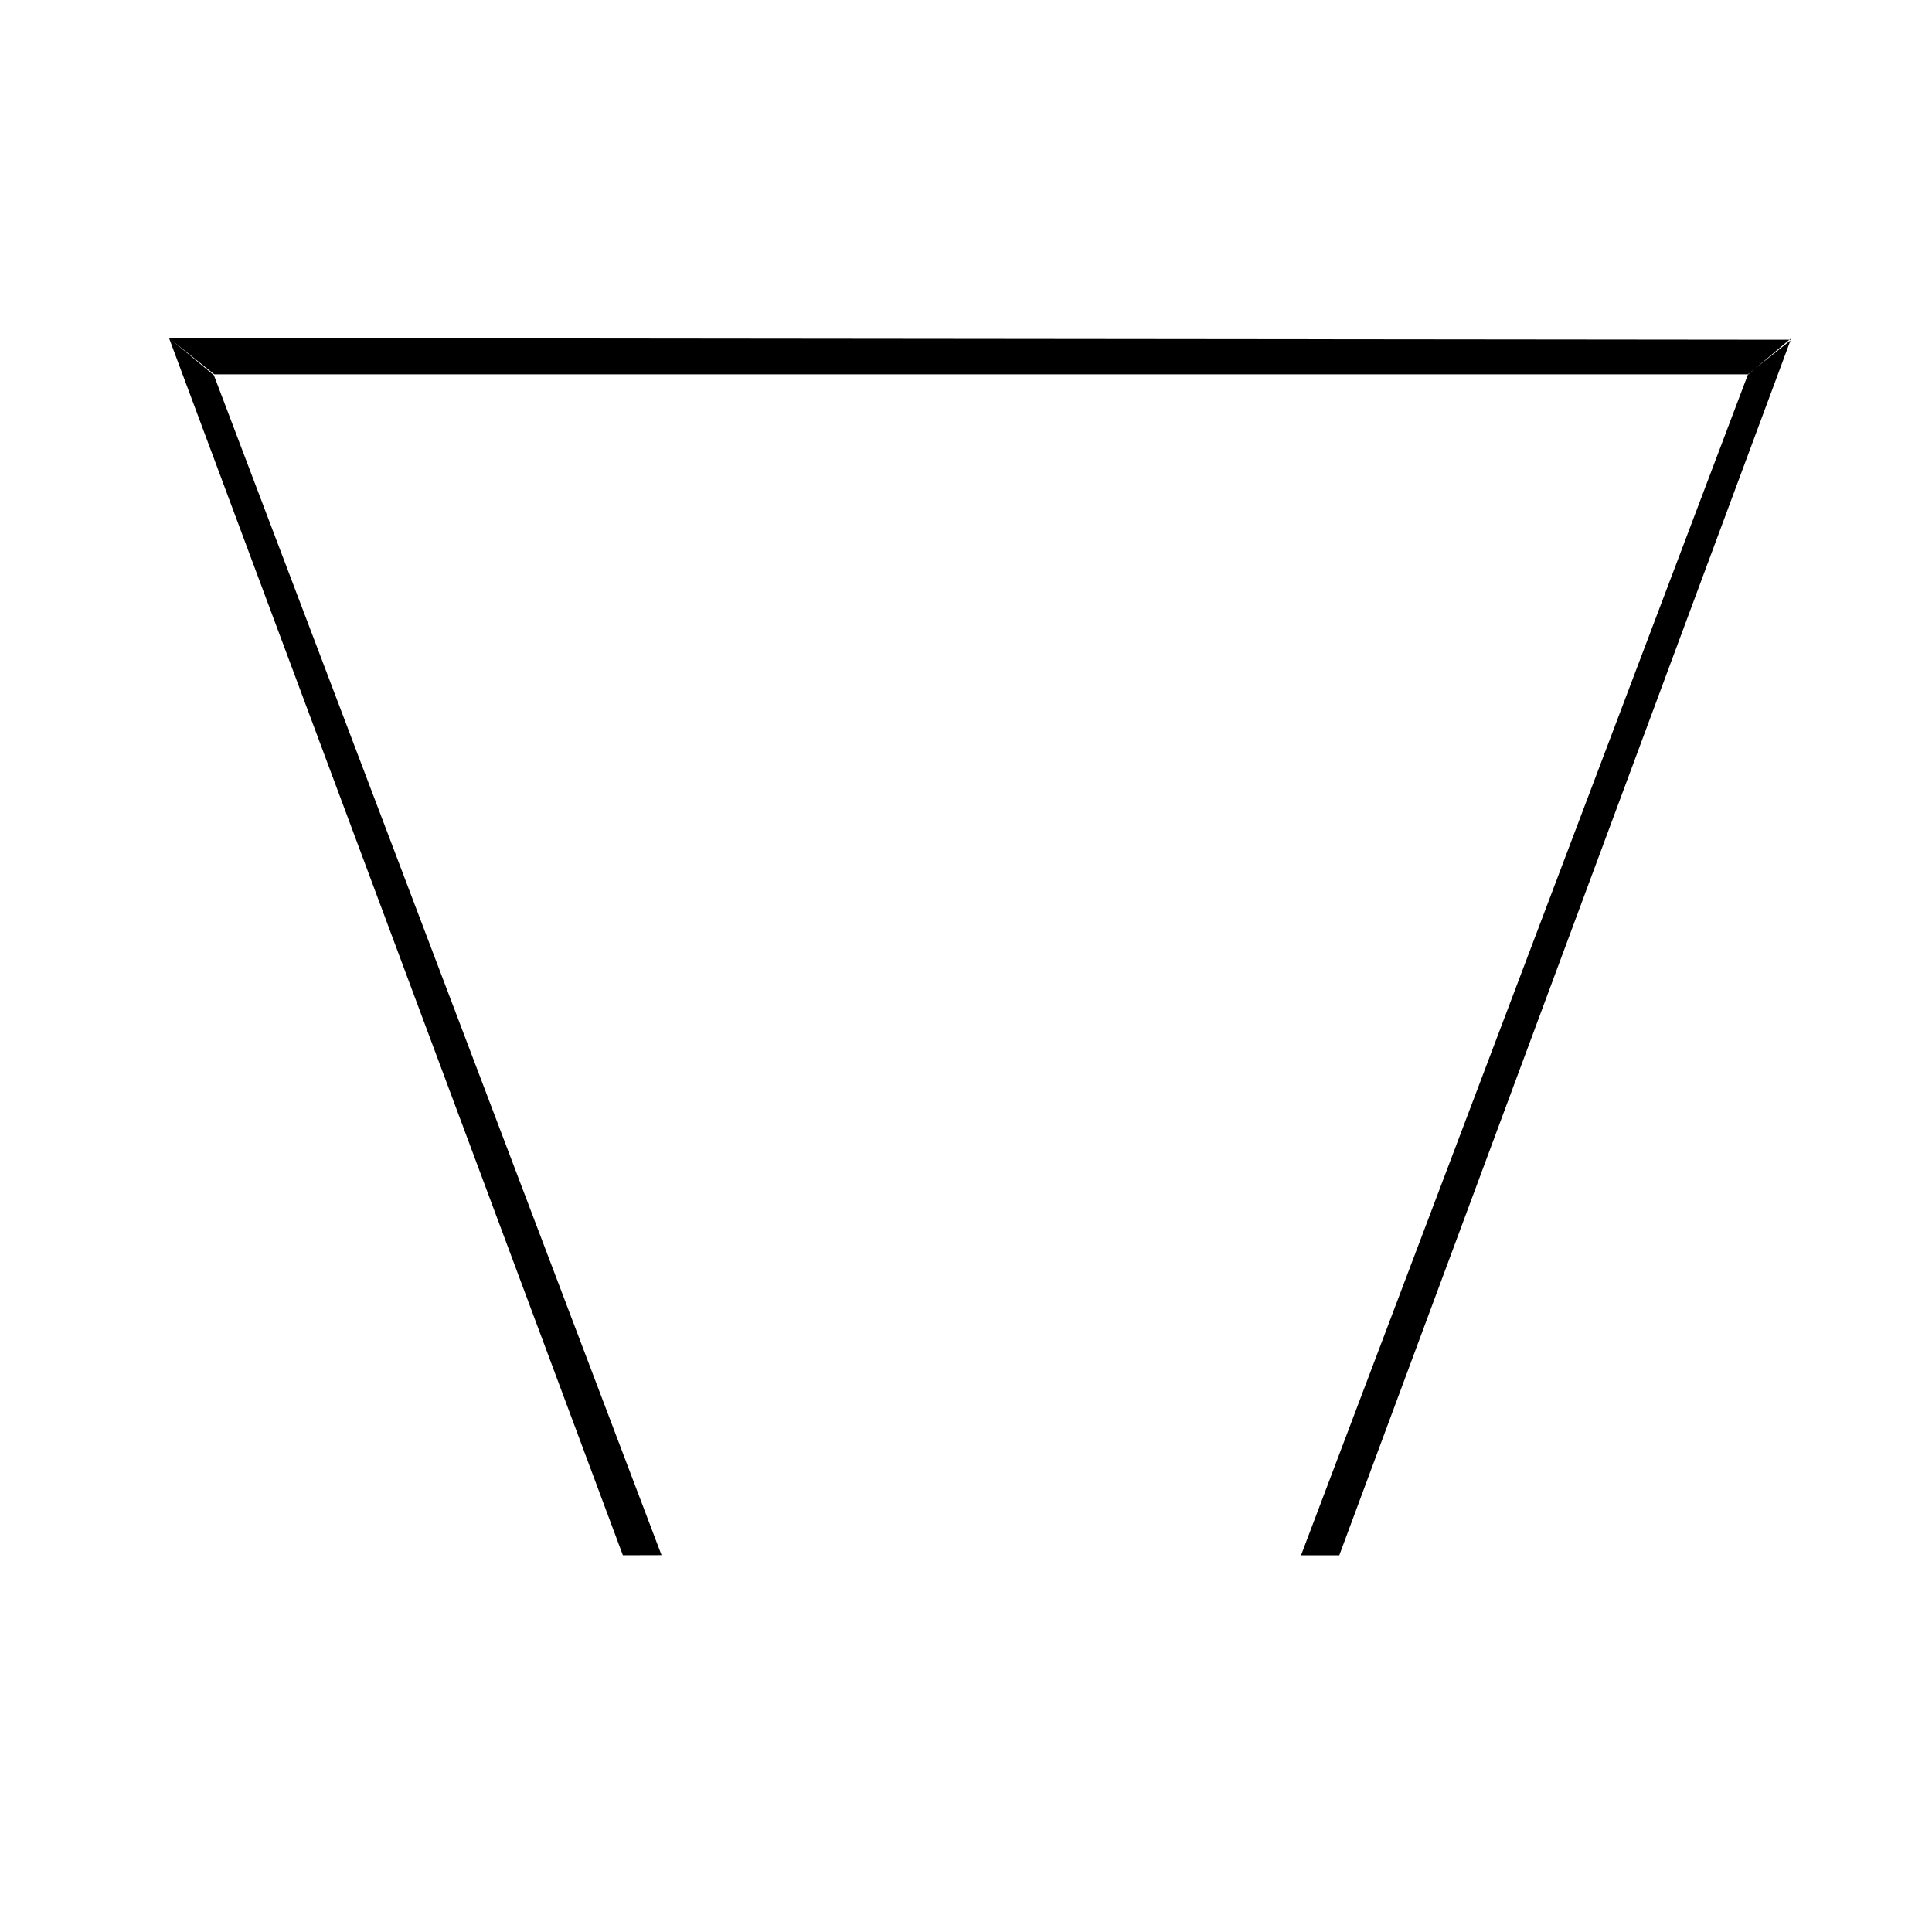
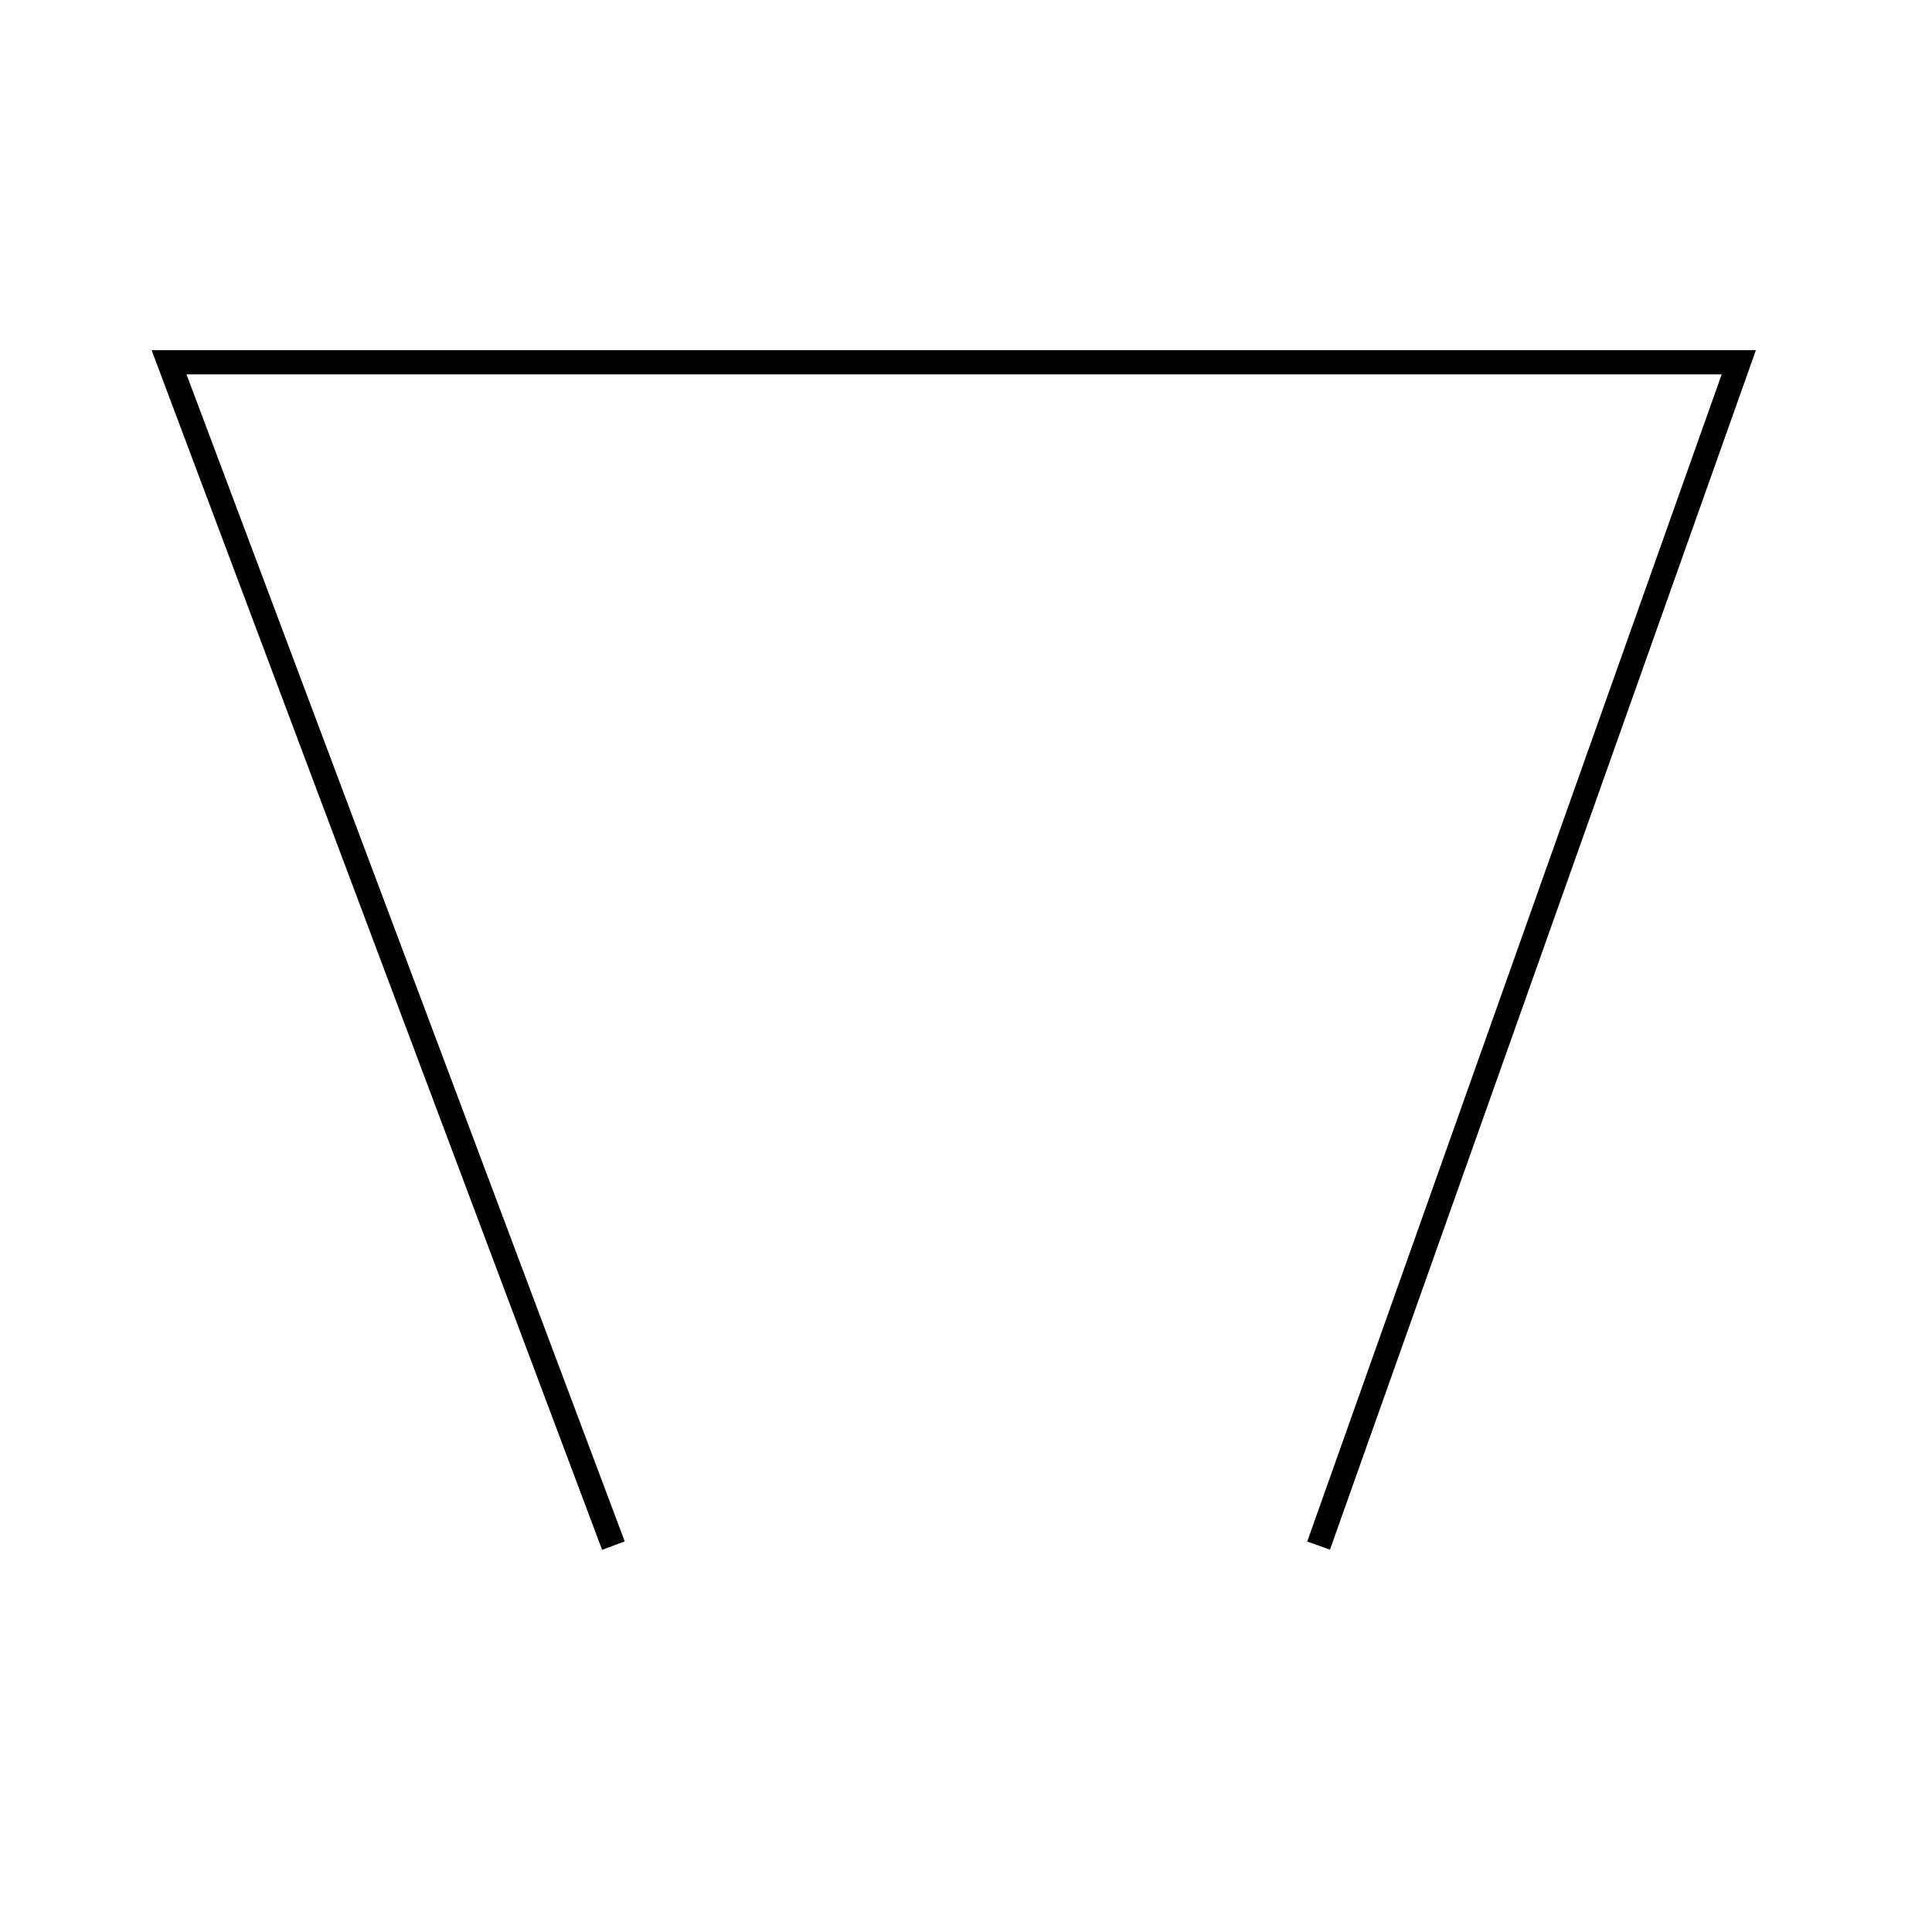
<svg id="G*GPGPH---****X" width="400px" height="400px" viewBox="0 0 400 400">
  <g>
    <svg viewBox="0 0 400 400" id="_0.G-GPGPH-------X" width="400px" height="400px">
-       <g transform="translate(35 70) scale(6 6)">
-         <path d="M0 0 L55.98 0.057 L54.48 1.25 L1.561 1.25 zM0 0 L1.547 1.281 L16.994 41.996 L15.66     42 zM55.98 0 L54.48 1.262 L39.061 42 L40.381 42 z" />
-       </g>
+       <polyline points="127,320 35,75 360,75 273,320" transform="matrix(1 0 0 1 0 0)" style="fill:none;stroke:rgb(0,0,0);stroke-width:5" />
    </svg>
  </g>
</svg>
